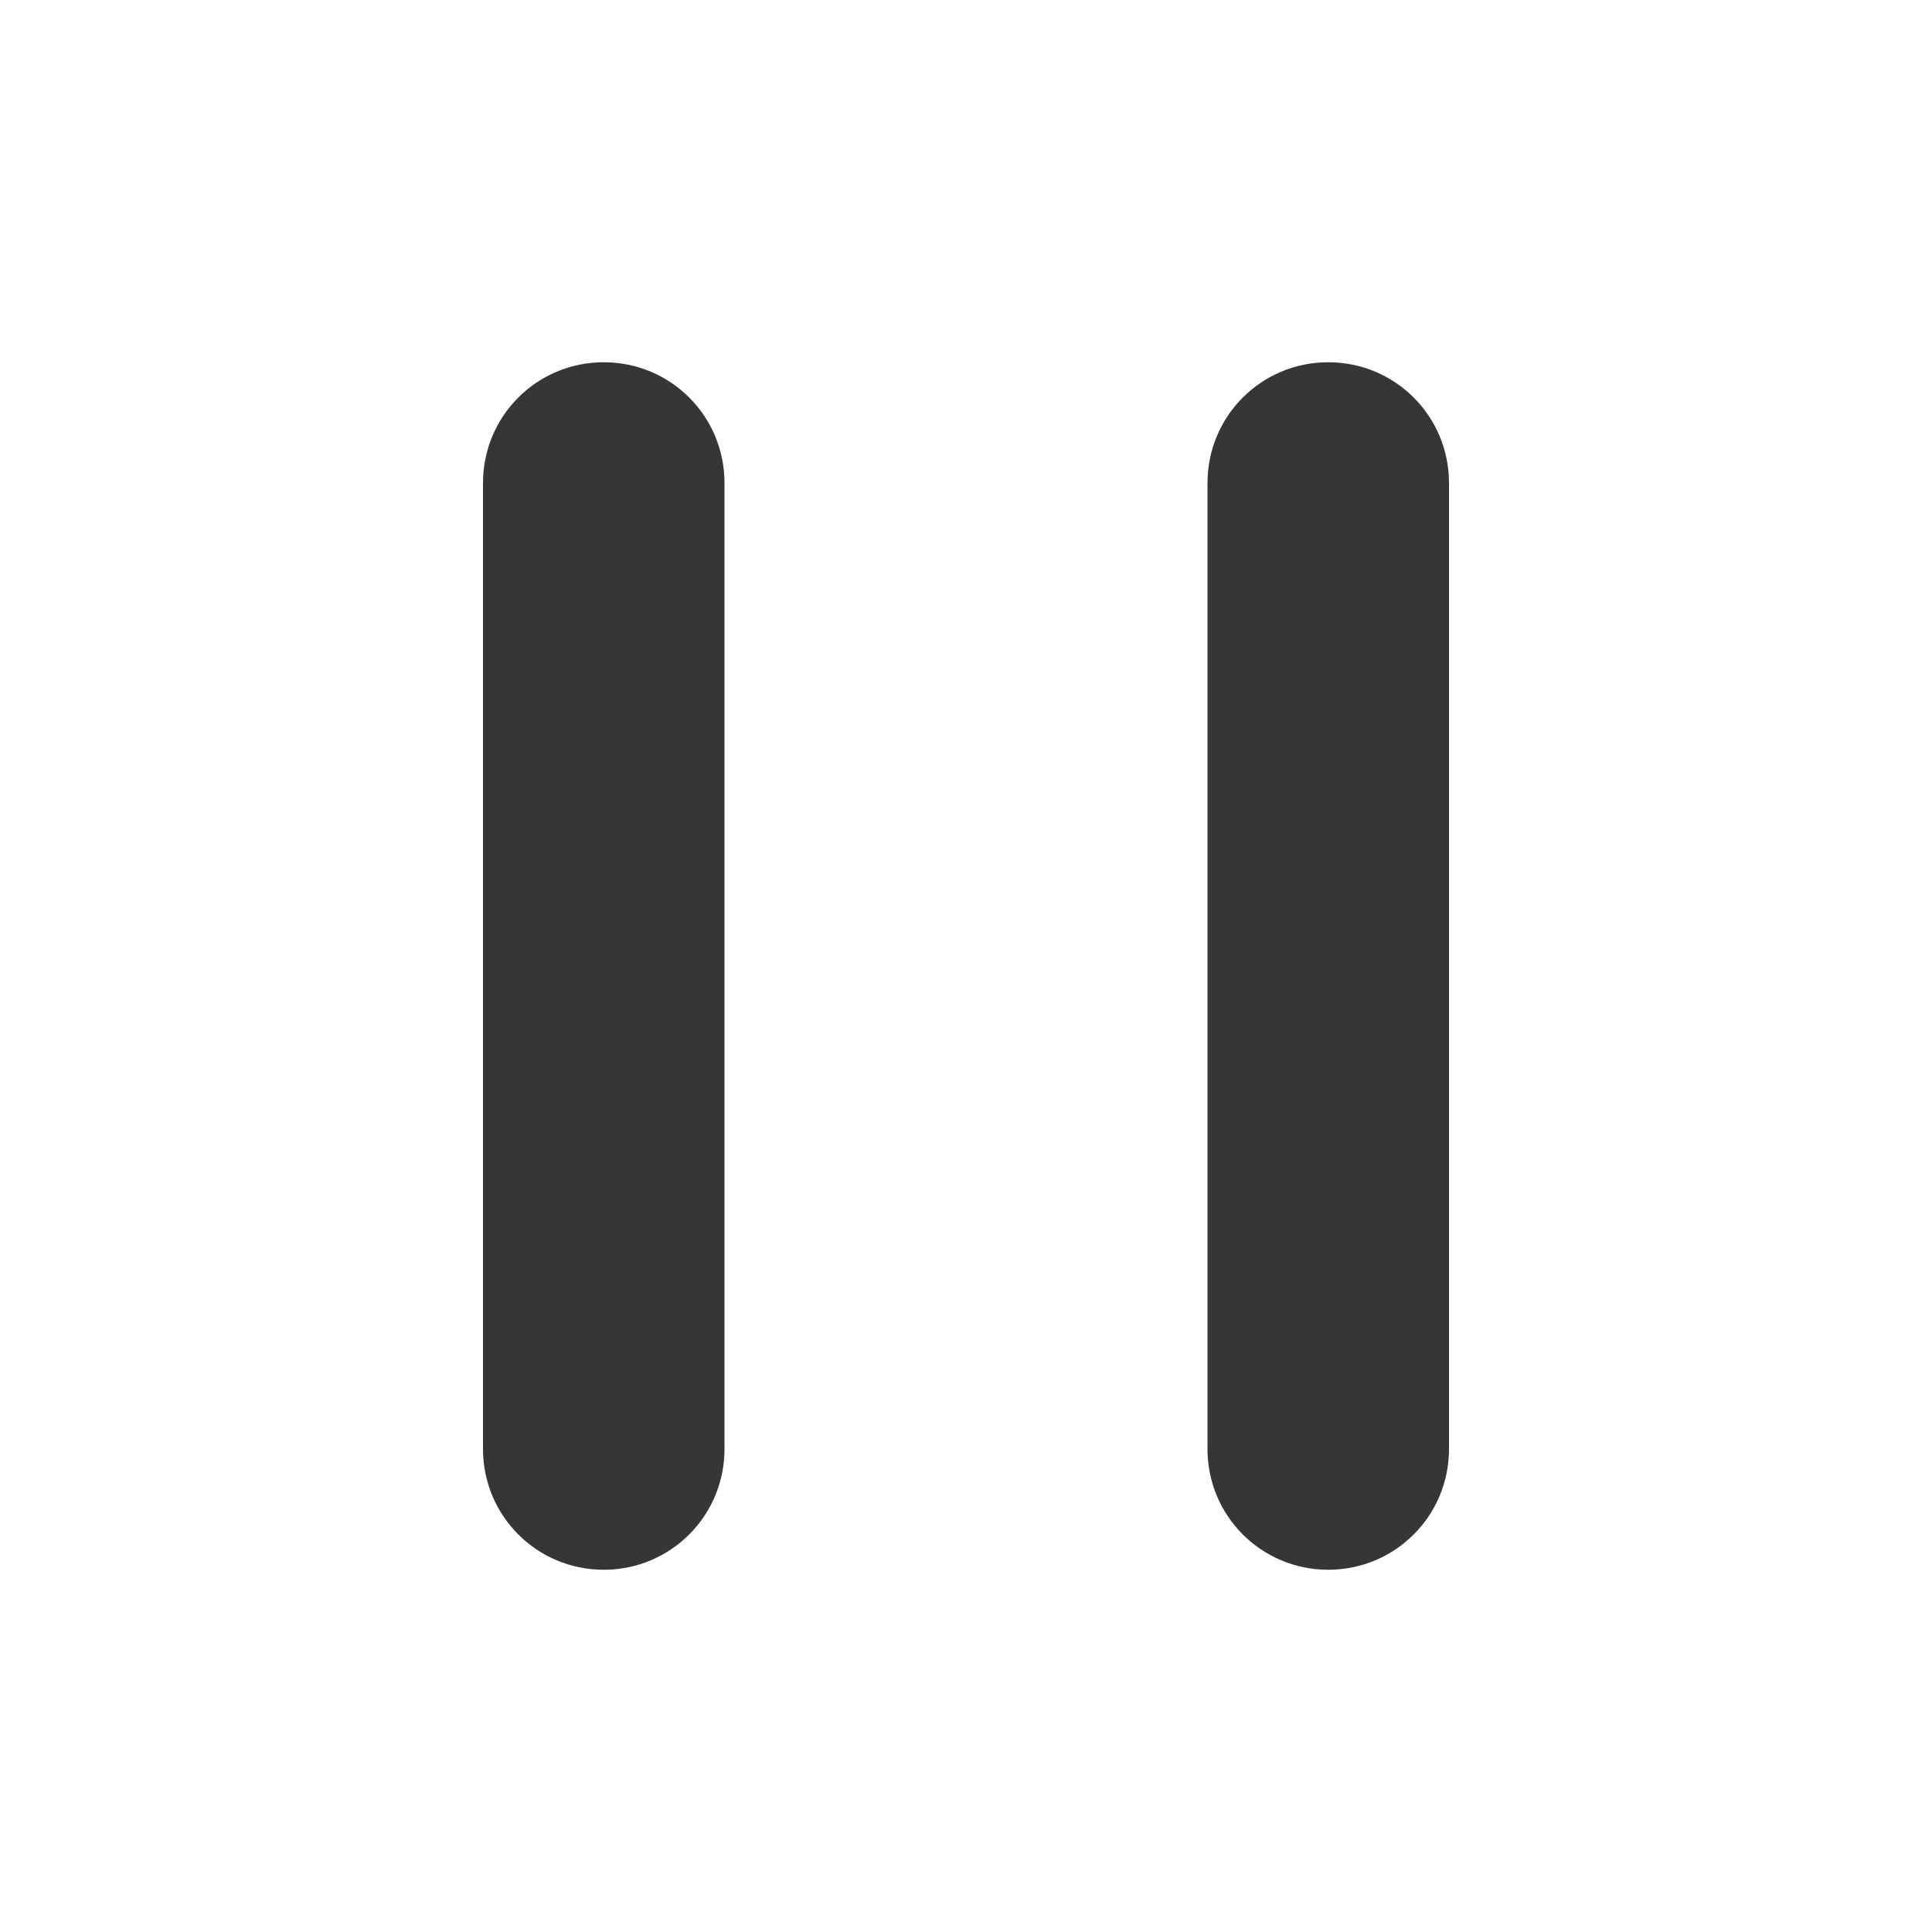
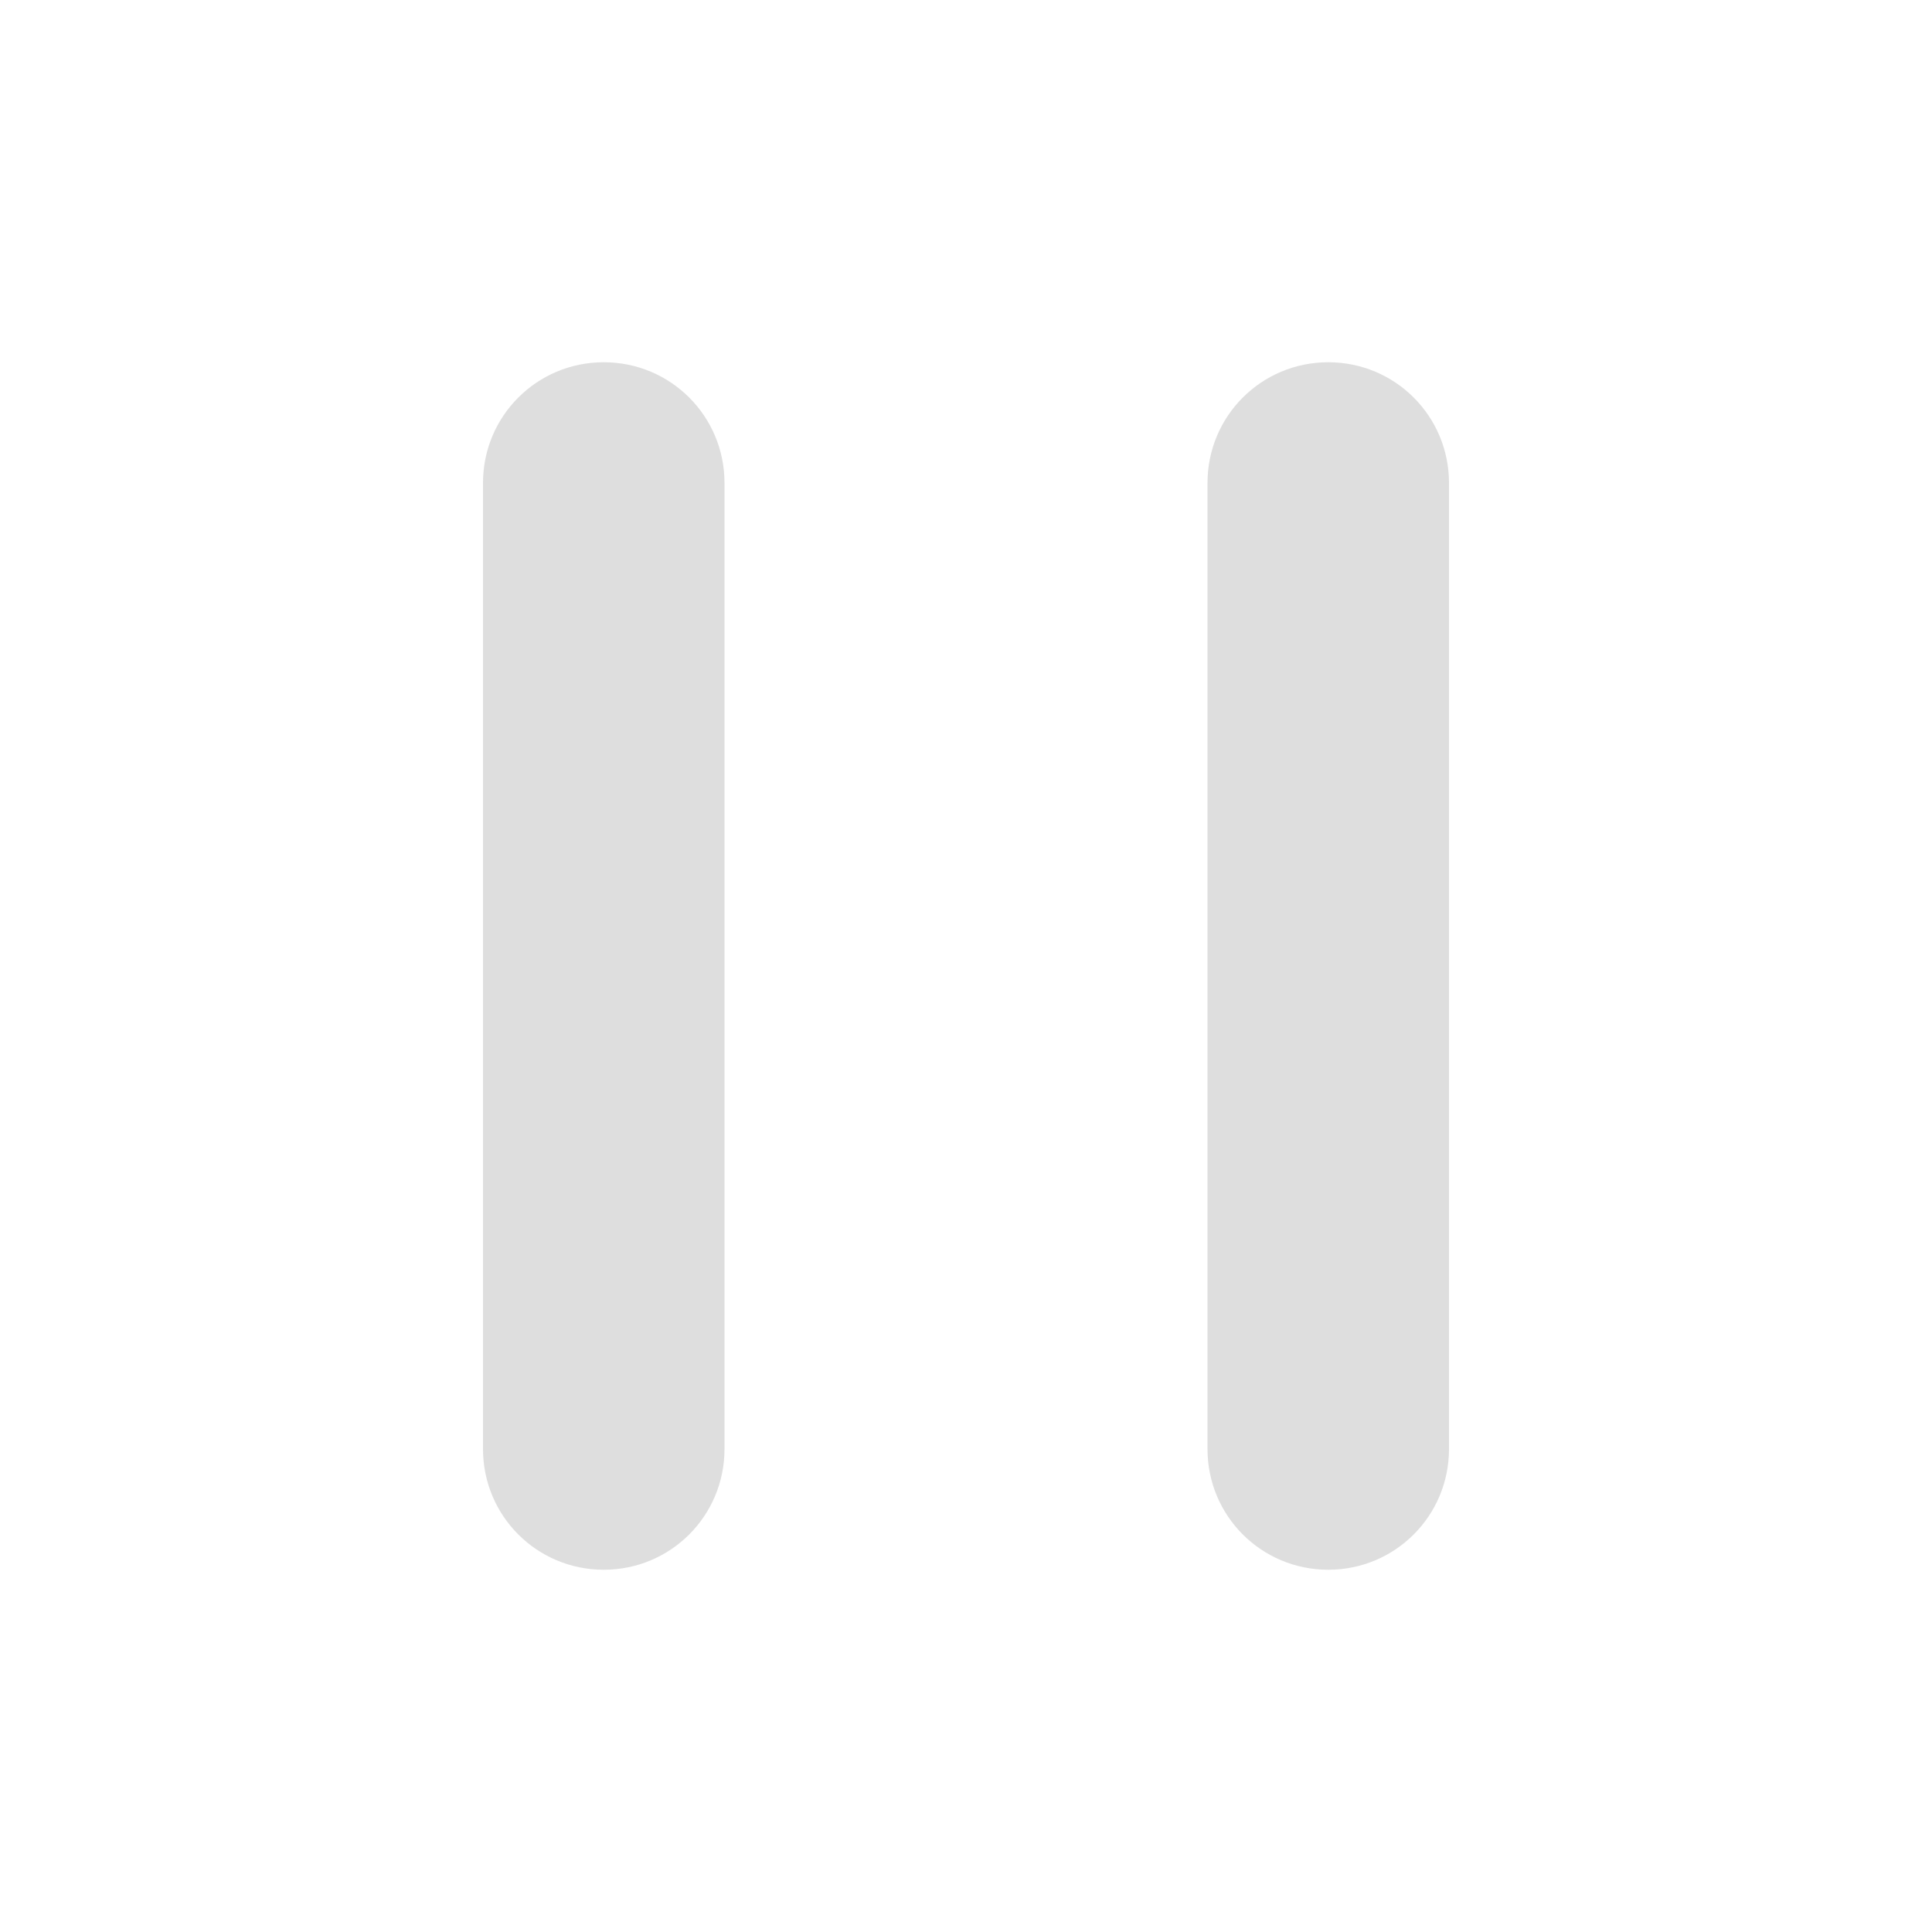
<svg xmlns="http://www.w3.org/2000/svg" width="16" height="16" enable-background="new" version="1.1" id="svg4">
  <defs id="defs8" />
-   <path id="rect1521" style="fill:#363636;stroke-width:2;stroke-linecap:round;stroke-linejoin:round" d="M 5 3 C 4.446 3 4 3.446 4 4 L 4 12 C 4 12.554 4.446 13 5 13 C 5.554 13 6 12.554 6 12 L 6 4 C 6 3.446 5.554 3 5 3 z M 11 3 C 10.446 3 10 3.446 10 4 L 10 12 C 10 12.554 10.446 13 11 13 C 11.554 13 12 12.554 12 12 L 12 4 C 12 3.446 11.554 3 11 3 z " />
+   <path id="rect1521" style="fill:#dedede;stroke-width:2;stroke-linecap:round;stroke-linejoin:round" d="M 5 3 C 4.446 3 4 3.446 4 4 L 4 12 C 4 12.554 4.446 13 5 13 C 5.554 13 6 12.554 6 12 L 6 4 C 6 3.446 5.554 3 5 3 z M 11 3 C 10.446 3 10 3.446 10 4 L 10 12 C 10 12.554 10.446 13 11 13 C 11.554 13 12 12.554 12 12 L 12 4 C 12 3.446 11.554 3 11 3 z " />
</svg>
